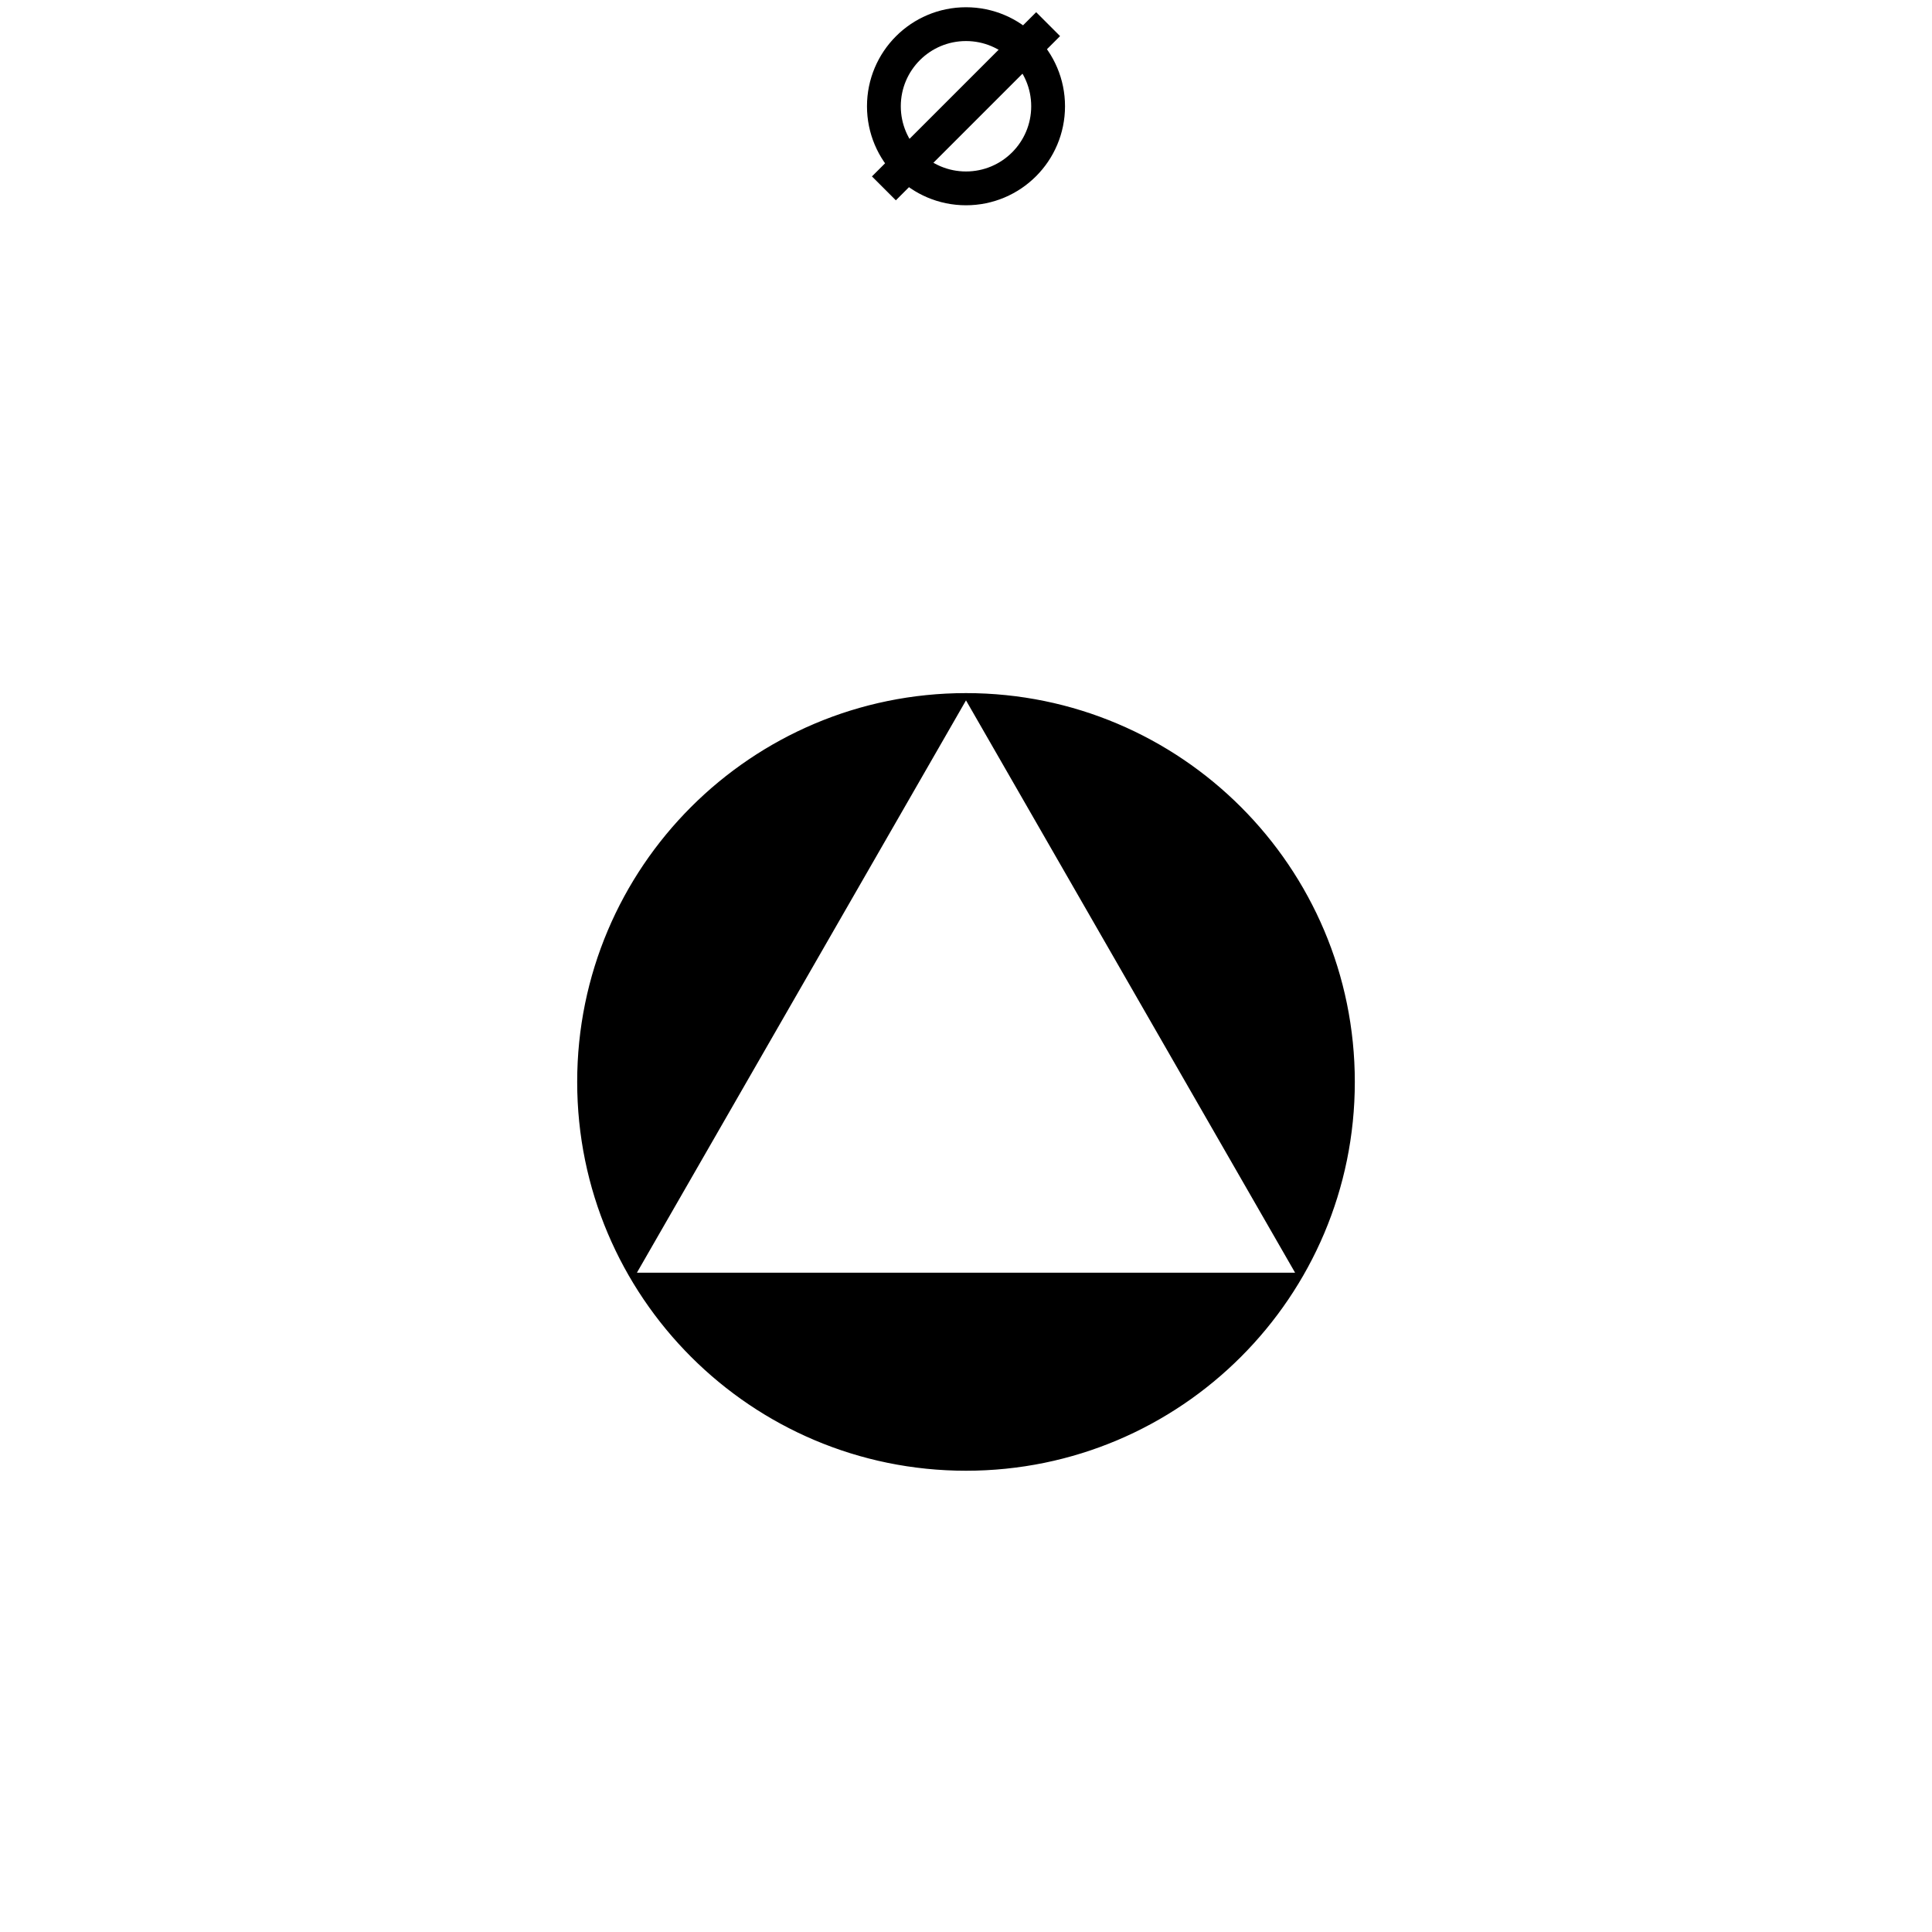
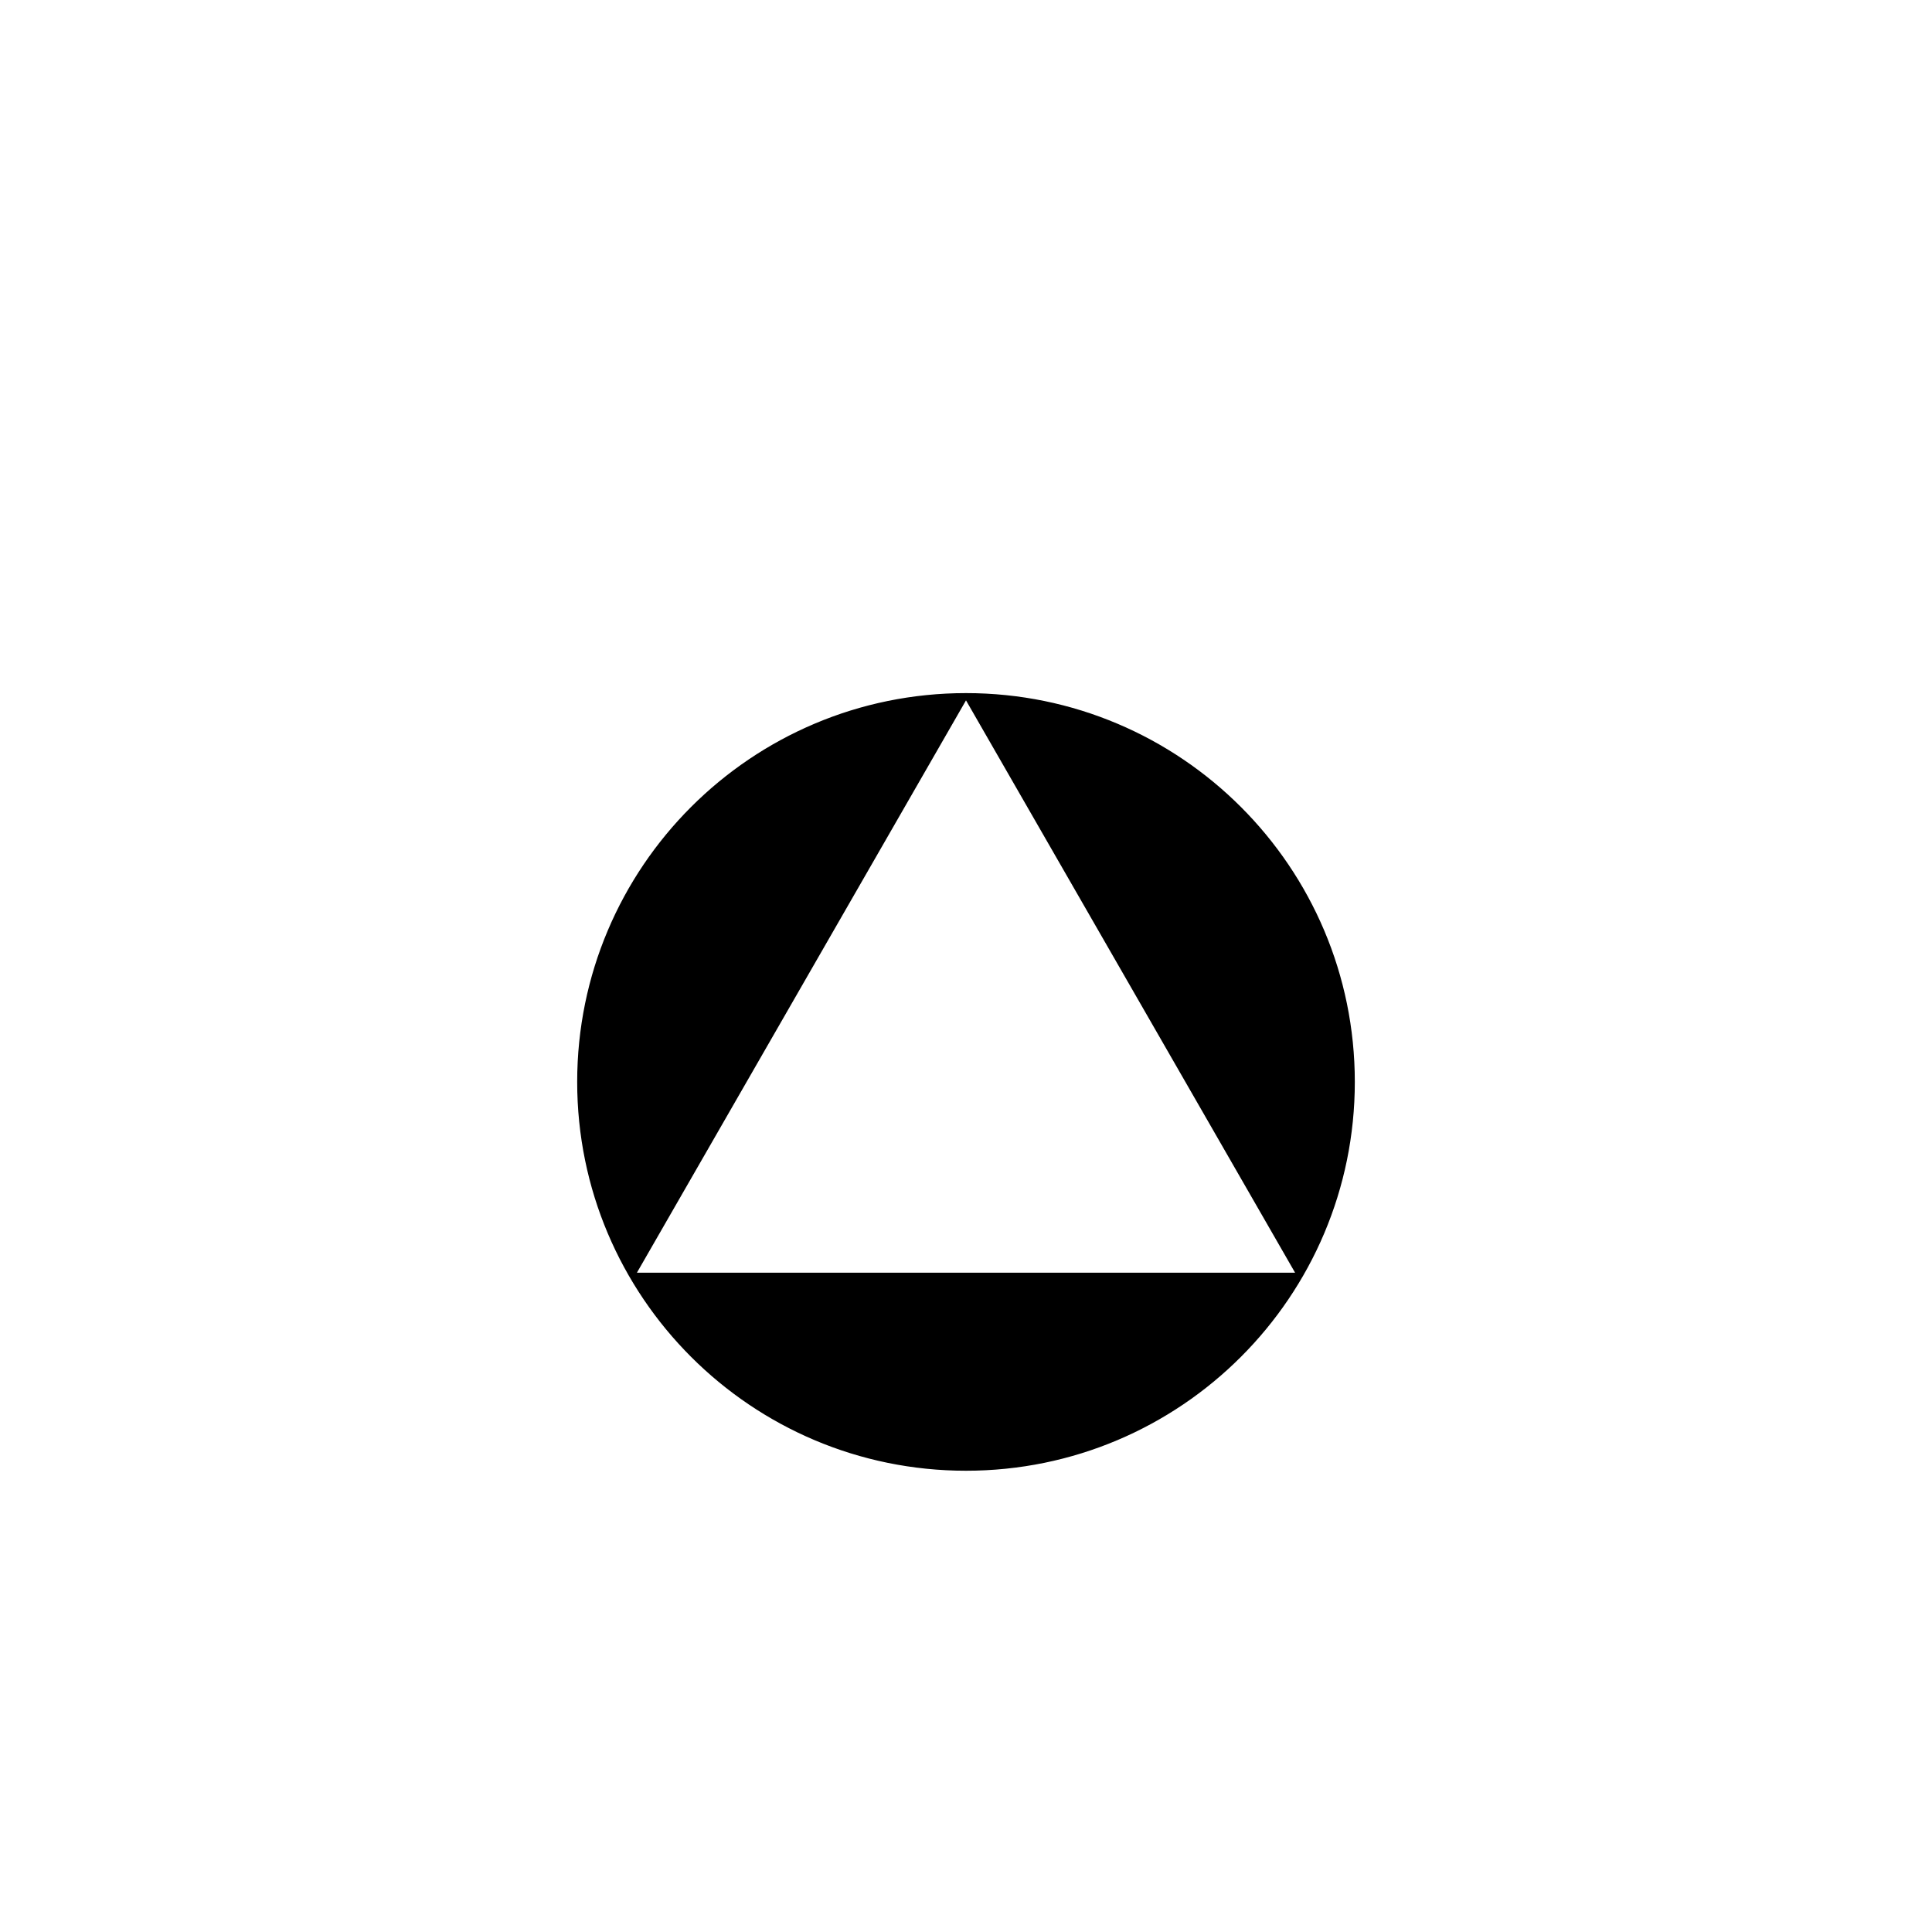
<svg height="400px" viewBox="0 0 400 400" width="400px">
  <g transform="translate(0 -29) translate(0 23)">
    <ellipse cx="200" cy="230" rx="80" ry="80" style="fill:rgb(0,0,0);stroke:rgb(0,0,0);stroke-width:1" transform="matrix(1 0 0 1 0 0)" />
    <polygon points="200,150 269,270 131,270" style="fill:rgb(255,255,255);stroke:rgb(0,0,0);stroke-linejoin:bevel;stroke-width:1" />
  </g>
-   <g transform="translate(0 -3)">
-     <ellipse cx="200" cy="25" rx="17" ry="17" style="fill:none;stroke:rgb(0,0,0);stroke-width:7" />
-     <line style="stroke:rgb(0,0,0);stroke-width:7" x1="183" x2="217" y1="42" y2="8" />
-   </g>
</svg>
